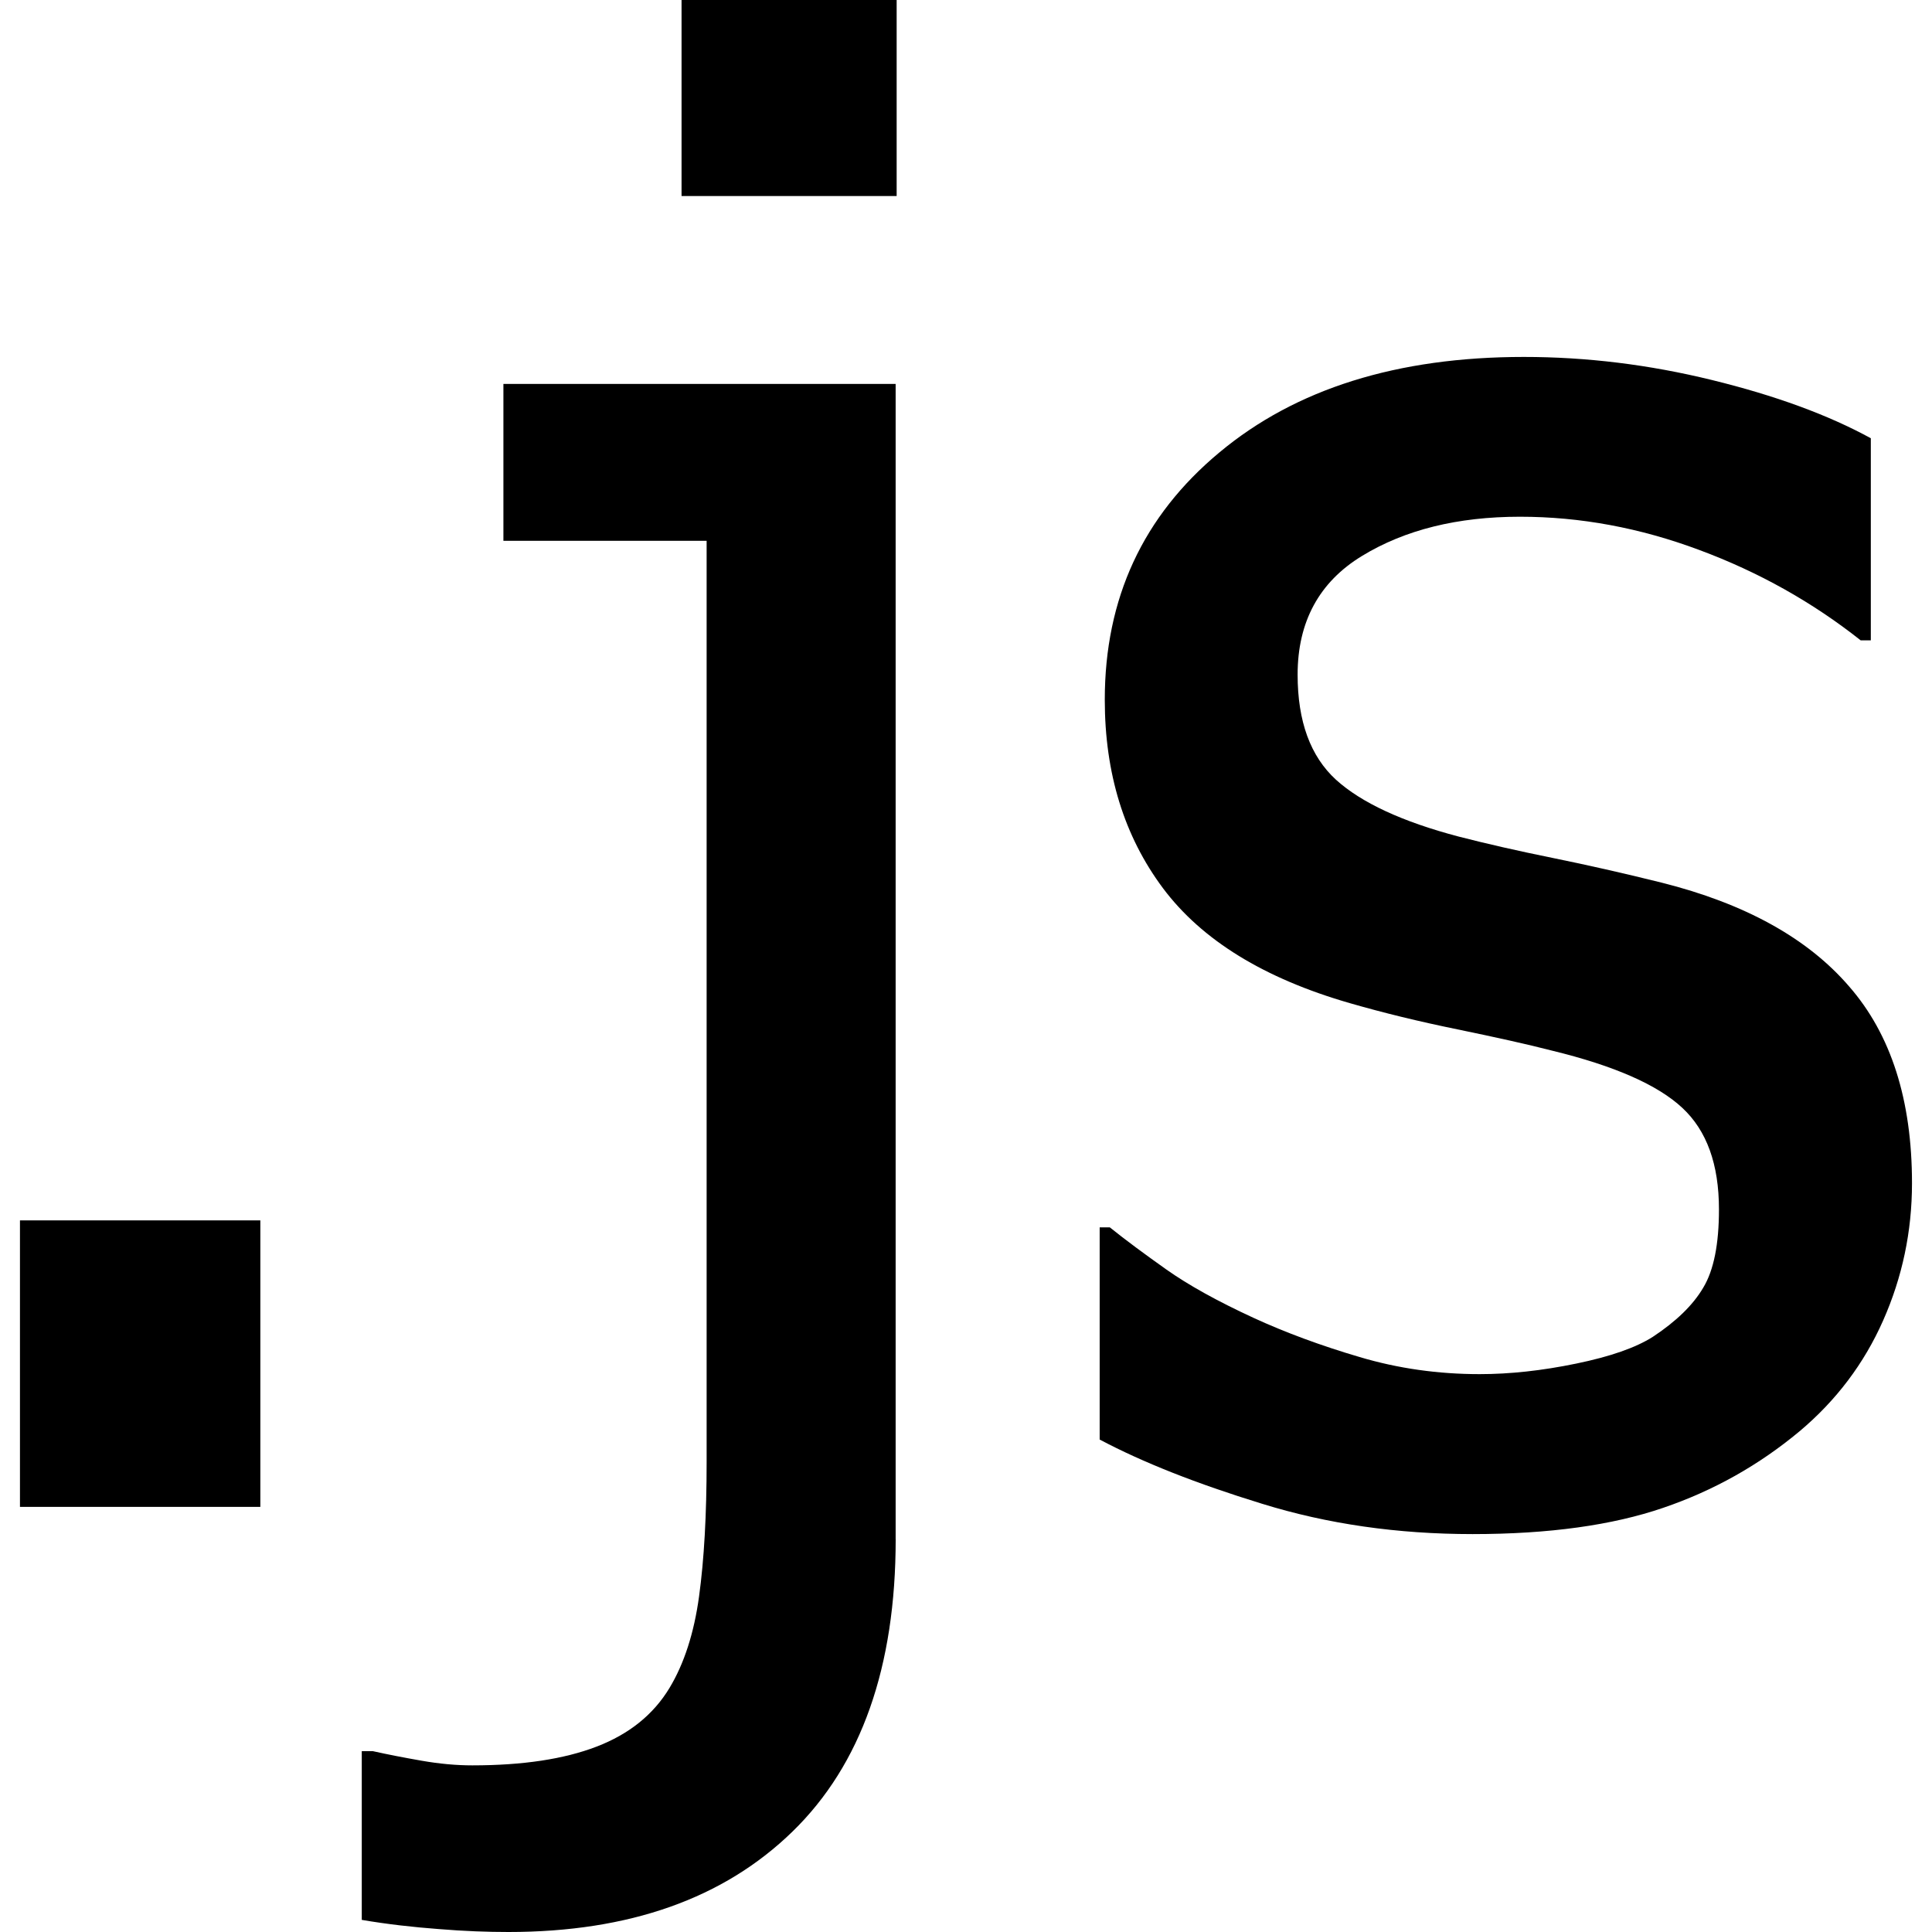
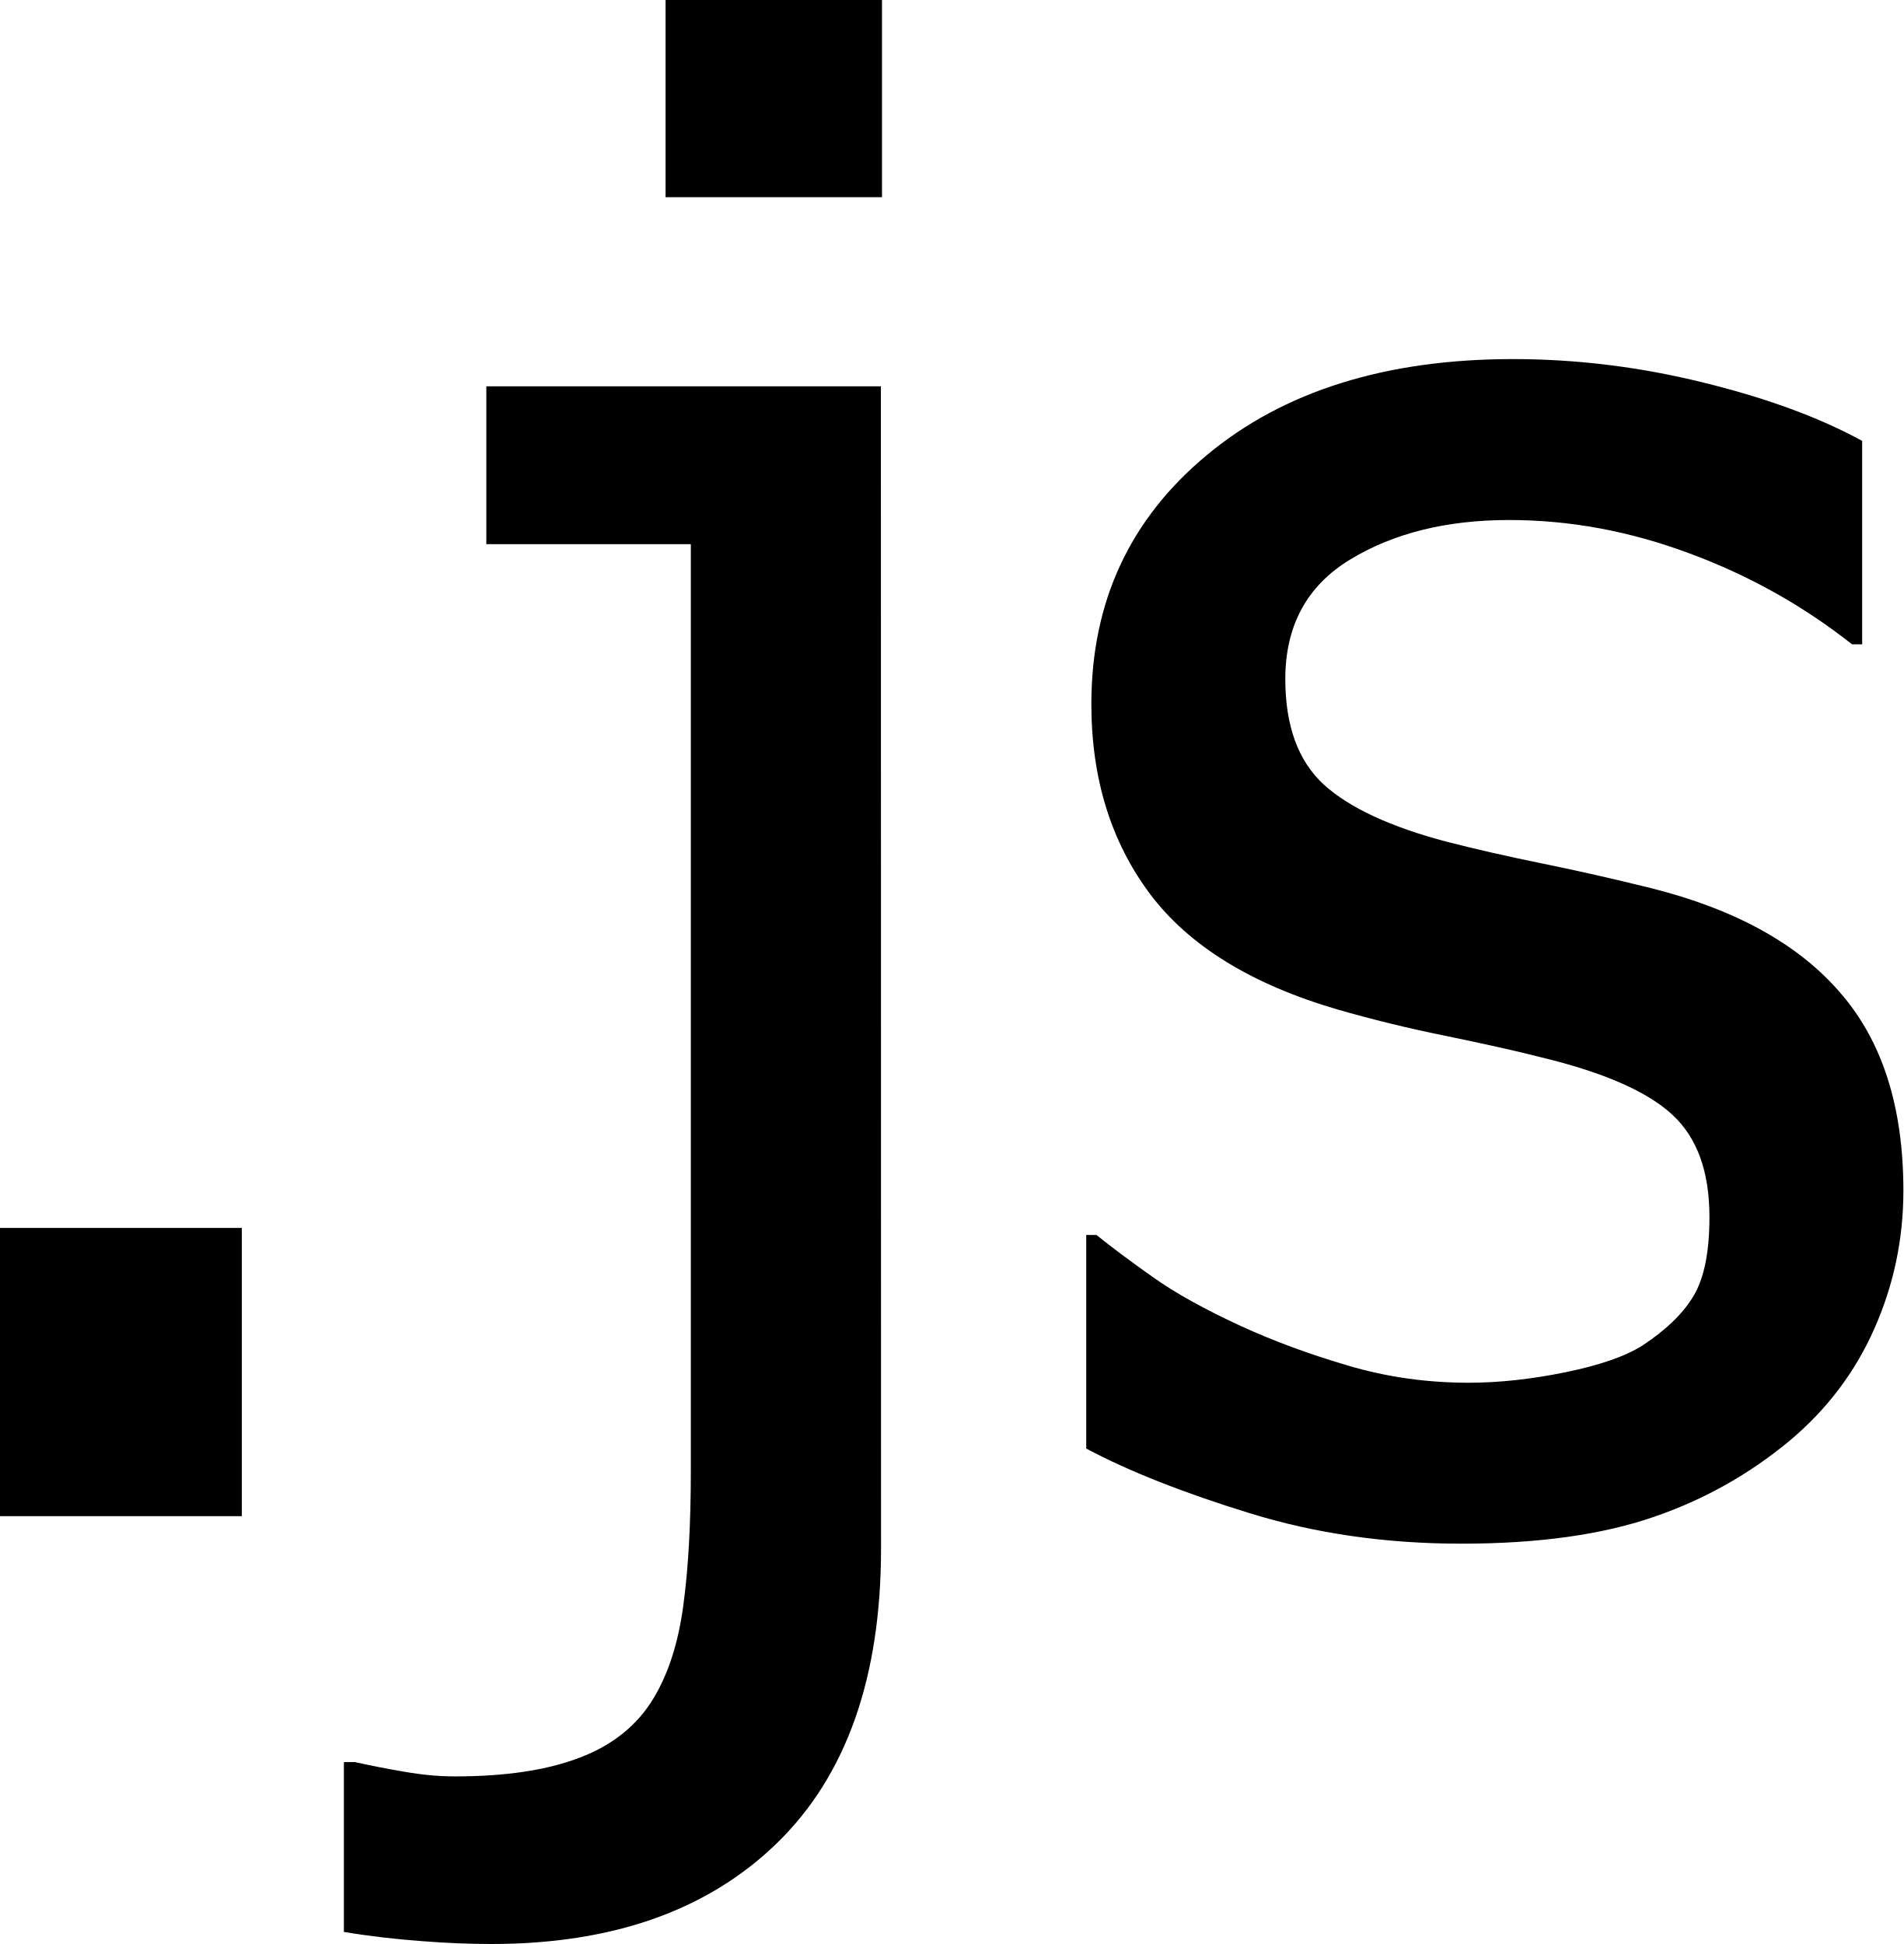
- <svg xmlns="http://www.w3.org/2000/svg" version="1.1" x="0px" y="0px" width="48px" height="48px" viewBox="0 0 48 48" style="enable-background:new 0 0 48 48;" xml:space="preserve">
-   <g id="Javascript">
-     <path d="M6.468,37.438H0.496V30.32h5.972V37.438z" />
-     <path d="M22.253,38.24c0,3.178-0.856,5.602-2.563,7.264C17.982,47.168,15.632,48,12.634,48c-0.518,0-1.093-0.02-1.735-0.073   c-0.639-0.048-1.277-0.12-1.911-0.228v-4.192h0.275c0.368,0.082,0.77,0.16,1.21,0.237c0.444,0.078,0.865,0.116,1.262,0.116   c1.253,0,2.278-0.155,3.085-0.465c0.809-0.31,1.412-0.794,1.814-1.459c0.362-0.601,0.609-1.36,0.734-2.274   c0.126-0.918,0.188-2.031,0.188-3.346v-22.88h-5.049V9.539h9.745V38.24z M22.277,4.87h-5.344V0h5.344V4.87z" />
-     <path d="M36.587,38.114c-1.866,0-3.608-0.25-5.233-0.754c-1.625-0.499-2.969-1.03-4.033-1.595v-5.271h0.253   c0.396,0.319,0.869,0.667,1.406,1.048c0.542,0.383,1.262,0.784,2.162,1.199c0.798,0.367,1.679,0.692,2.636,0.974   c0.957,0.285,1.954,0.425,2.983,0.425c0.749,0,1.548-0.086,2.399-0.262c0.851-0.175,1.479-0.396,1.9-0.662   c0.58-0.383,1.001-0.788,1.257-1.225c0.262-0.434,0.39-1.082,0.39-1.943c0-1.12-0.302-1.958-0.911-2.524   c-0.61-0.57-1.688-1.045-3.235-1.421c-0.6-0.155-1.384-0.329-2.347-0.528c-0.967-0.197-1.856-0.415-2.674-0.651   c-2.133-0.614-3.681-1.567-4.647-2.858c-0.963-1.291-1.445-2.849-1.445-4.682c0-2.515,0.947-4.563,2.848-6.144   c1.896-1.582,4.421-2.372,7.563-2.372c1.553,0,3.11,0.19,4.672,0.573c1.569,0.384,2.885,0.865,3.949,1.447v5.021h-0.252   c-1.199-0.948-2.534-1.697-4.007-2.244c-1.476-0.552-2.96-0.827-4.459-0.827c-1.548,0-2.857,0.324-3.921,0.973   c-1.065,0.647-1.602,1.635-1.602,2.95c0,1.165,0.319,2.03,0.953,2.611c0.628,0.57,1.648,1.044,3.047,1.412   c0.696,0.179,1.475,0.357,2.335,0.531c0.856,0.174,1.76,0.378,2.709,0.614c2.062,0.518,3.619,1.374,4.653,2.573   c1.046,1.194,1.567,2.828,1.567,4.894c0,1.2-0.241,2.336-0.716,3.409c-0.474,1.073-1.17,1.993-2.079,2.756   c-1.006,0.838-2.13,1.472-3.388,1.901C40.063,37.893,38.487,38.114,36.587,38.114z" />
-   </g>
+ <svg xmlns="http://www.w3.org/2000/svg" version="1.1" id="javascript" x="0px" y="0px" viewBox="0.145 0 13.71 14" enable-background="new 0.145 0 13.71 14" xml:space="preserve">
+   <path d="M1.887,10.919H0.145V8.843h1.742V10.919z M6.491,11.153c0,0.927-0.25,1.634-0.748,2.119C5.245,13.757,4.559,14,3.685,14  c-0.151,0-0.319-0.006-0.506-0.021c-0.186-0.014-0.372-0.035-0.557-0.066V12.69h0.08c0.107,0.024,0.225,0.047,0.353,0.069  c0.13,0.023,0.252,0.034,0.368,0.034c0.365,0,0.664-0.045,0.9-0.136c0.236-0.09,0.412-0.232,0.529-0.426  c0.106-0.175,0.178-0.397,0.214-0.663c0.037-0.268,0.055-0.592,0.055-0.976V3.919H3.648V2.782H6.49L6.491,11.153L6.491,11.153z   M6.498,1.42H4.939V0h1.559V1.42z M10.671,11.117c-0.544,0-1.052-0.073-1.526-0.22c-0.474-0.146-0.866-0.3-1.176-0.465V8.894h0.074  C8.158,8.987,8.296,9.089,8.453,9.2c0.158,0.112,0.368,0.229,0.631,0.35c0.233,0.107,0.49,0.202,0.769,0.284  c0.279,0.083,0.57,0.124,0.87,0.124c0.218,0,0.451-0.025,0.7-0.076c0.248-0.051,0.431-0.115,0.554-0.193  c0.169-0.112,0.292-0.23,0.367-0.357c0.076-0.127,0.114-0.316,0.114-0.567c0-0.327-0.088-0.571-0.266-0.736  c-0.178-0.166-0.492-0.305-0.944-0.414c-0.175-0.045-0.404-0.096-0.685-0.154c-0.282-0.057-0.541-0.121-0.78-0.19  C9.161,7.09,8.709,6.812,8.427,6.436C8.146,6.059,8.006,5.605,8.006,5.07c0-0.734,0.276-1.331,0.831-1.792  c0.553-0.461,1.289-0.692,2.206-0.692c0.453,0,0.907,0.055,1.363,0.167c0.458,0.112,0.841,0.252,1.152,0.422V4.64h-0.073  c-0.35-0.276-0.739-0.495-1.169-0.654c-0.431-0.161-0.863-0.241-1.301-0.241c-0.451,0-0.833,0.095-1.144,0.284  C9.56,4.217,9.403,4.505,9.403,4.889c0,0.34,0.093,0.592,0.278,0.762c0.183,0.166,0.481,0.305,0.889,0.412  c0.203,0.052,0.43,0.104,0.681,0.155c0.25,0.051,0.513,0.11,0.79,0.179c0.601,0.151,1.056,0.401,1.357,0.75  c0.305,0.348,0.457,0.825,0.457,1.427c0,0.35-0.07,0.681-0.209,0.994c-0.138,0.313-0.341,0.581-0.606,0.804  c-0.293,0.244-0.621,0.429-0.988,0.554C11.685,11.052,11.226,11.117,10.671,11.117z" />
</svg>
